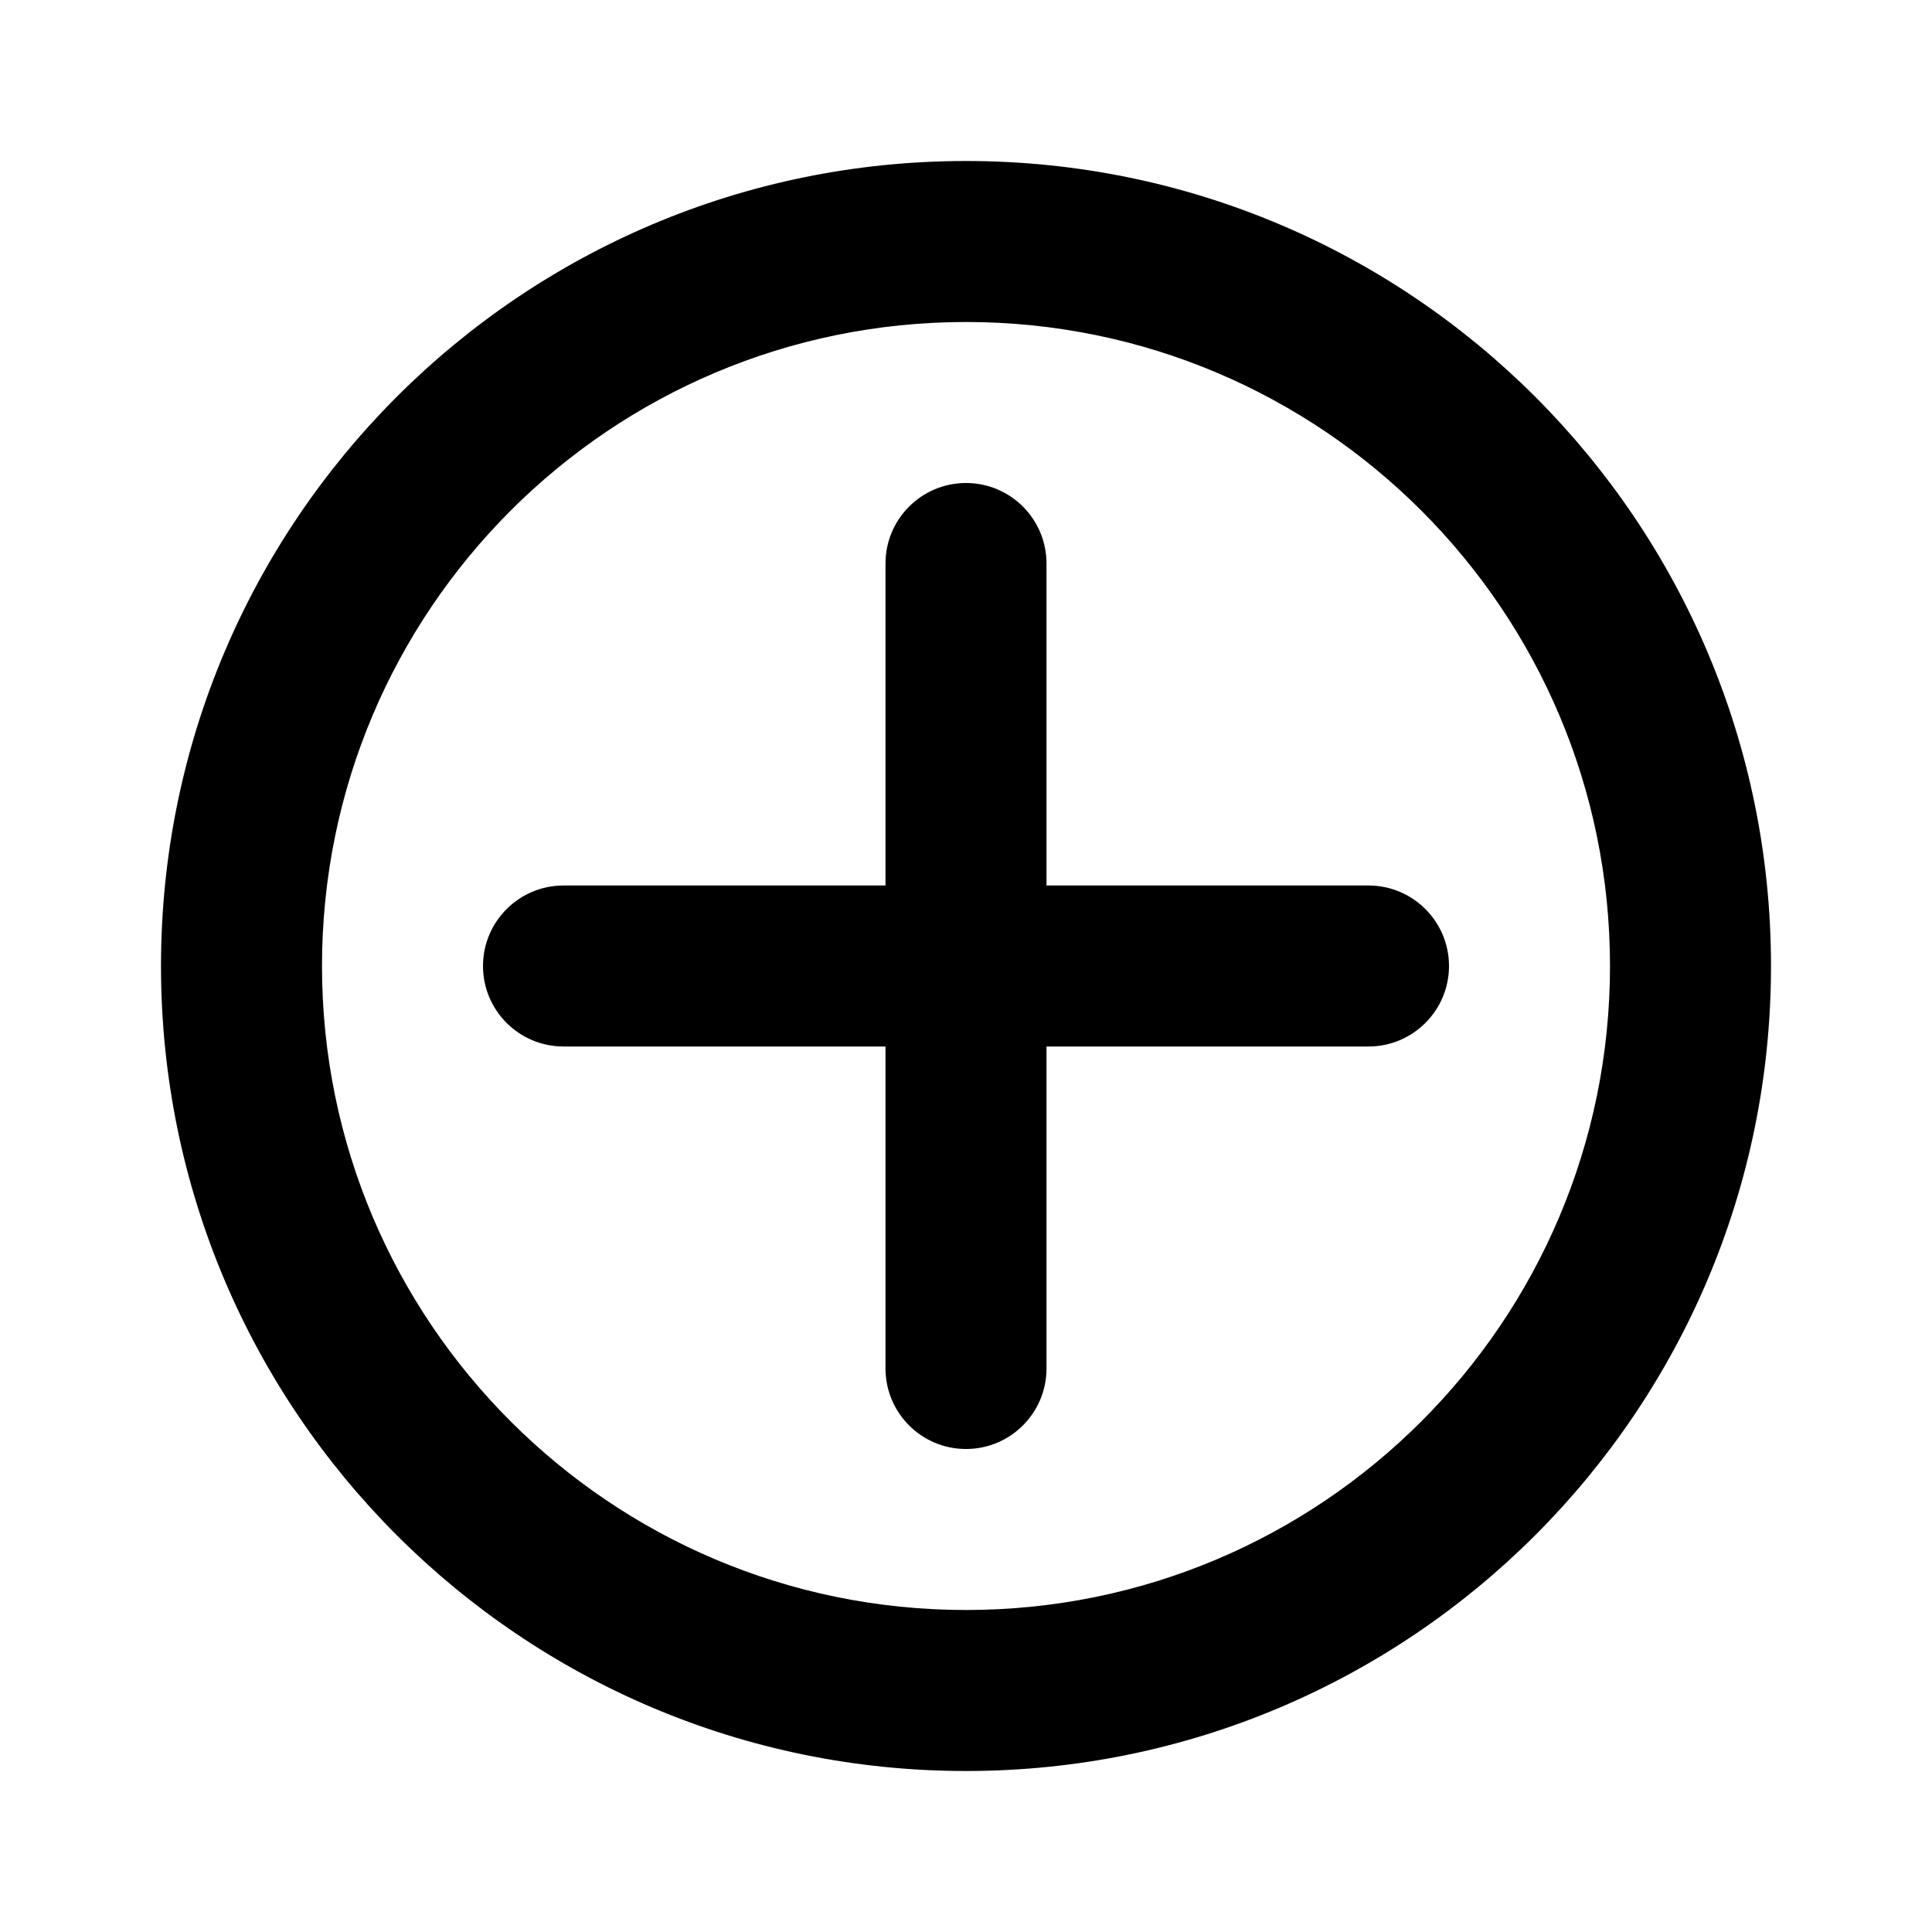
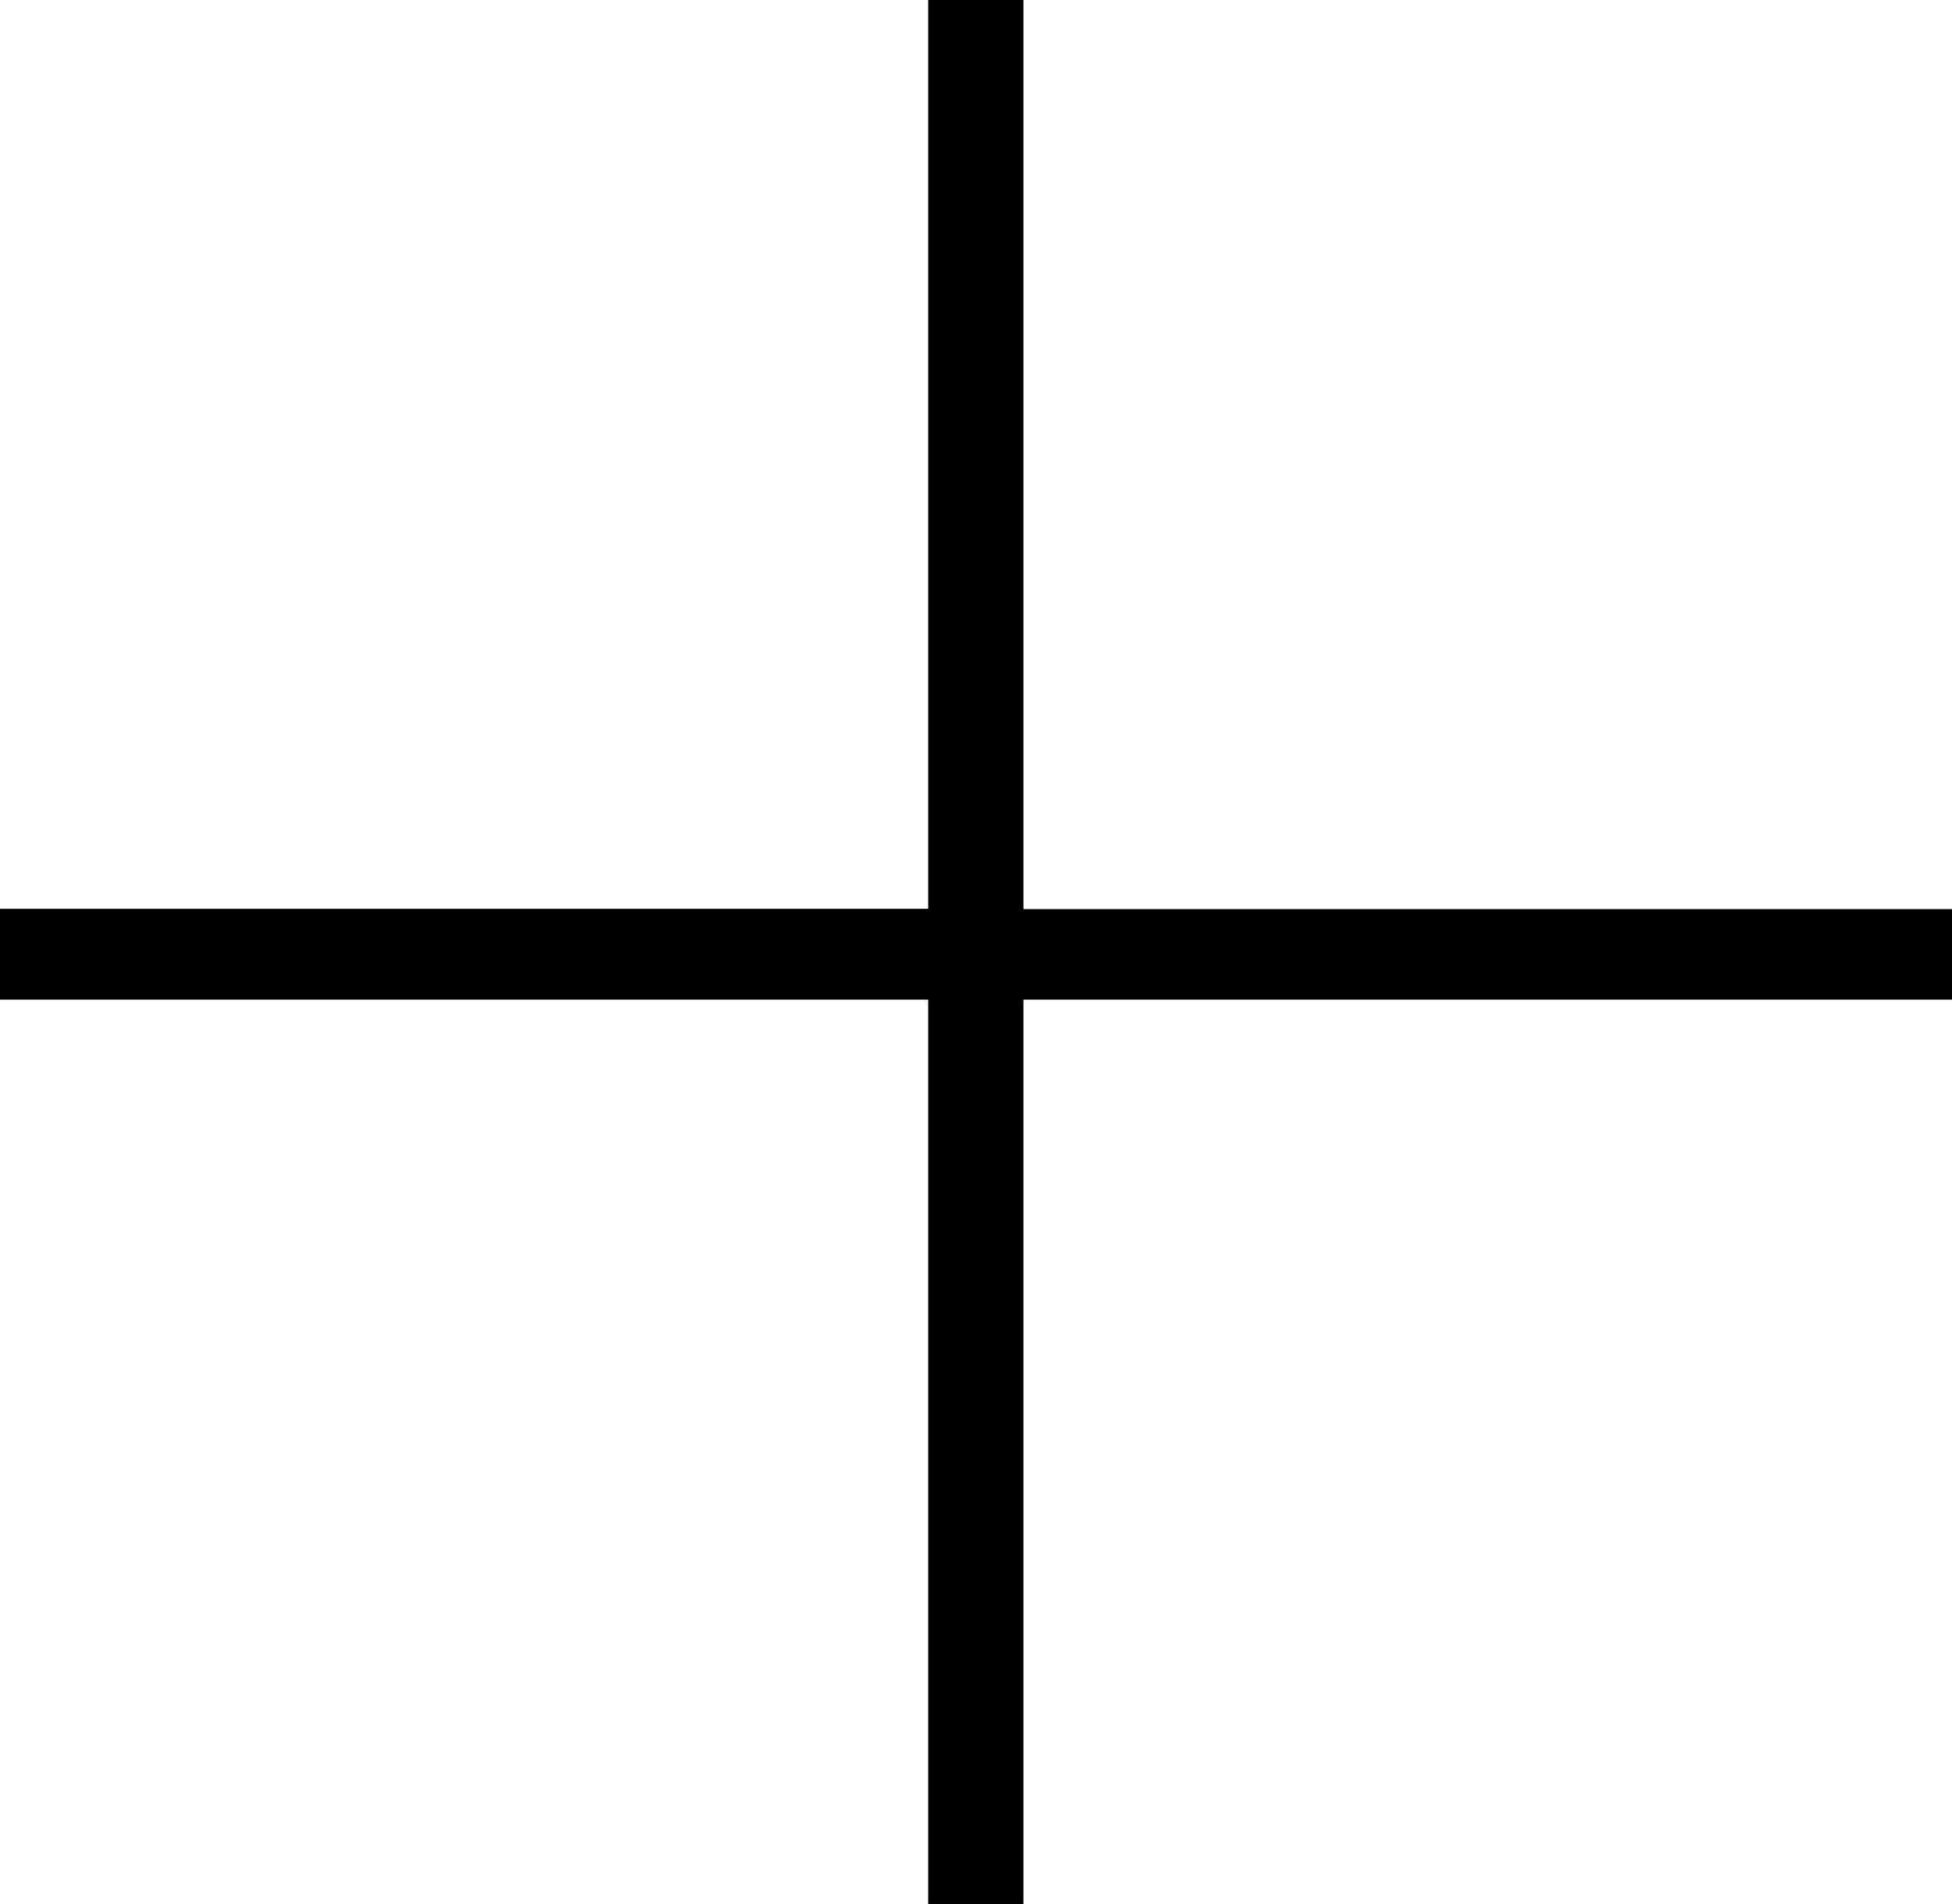
- <svg xmlns="http://www.w3.org/2000/svg" width="24" height="24" viewBox="0 0 24 24" fill="none">
-   <path fill-rule="evenodd" clip-rule="evenodd" d="M2 12C2 6.477 6.477 2 12 2C17.523 2 22 6.477 22 12C22 17.523 17.523 22 12 22C6.477 22 2 17.523 2 12ZM12 4C7.582 4 4 7.582 4 12C4 16.418 7.582 20 12 20C16.418 20 20 16.418 20 12C20 7.582 16.418 4 12 4Z" fill="currentColor" />
-   <path fill-rule="evenodd" clip-rule="evenodd" d="M13 7C13 6.448 12.552 6 12 6C11.448 6 11 6.448 11 7V11H7C6.448 11 6 11.448 6 12C6 12.552 6.448 13 7 13H11V17C11 17.552 11.448 18 12 18C12.552 18 13 17.552 13 17V13H17C17.552 13 18 12.552 18 12C18 11.448 17.552 11 17 11H13V7Z" fill="currentColor" />
+ <svg xmlns="http://www.w3.org/2000/svg" viewBox="0 0 193.4 188.68">
+   <g id="Layer_2" data-name="Layer 2">
+     <g id="Layer_1-2" data-name="Layer 1">
+       <path d="M228.78,240.57h-92v89.62h-9.44V240.57h-92v-9h92V141.51h9.44V231.6h92Z" transform="translate(-35.38 -141.51)" />
+     </g>
+   </g>
</svg>
